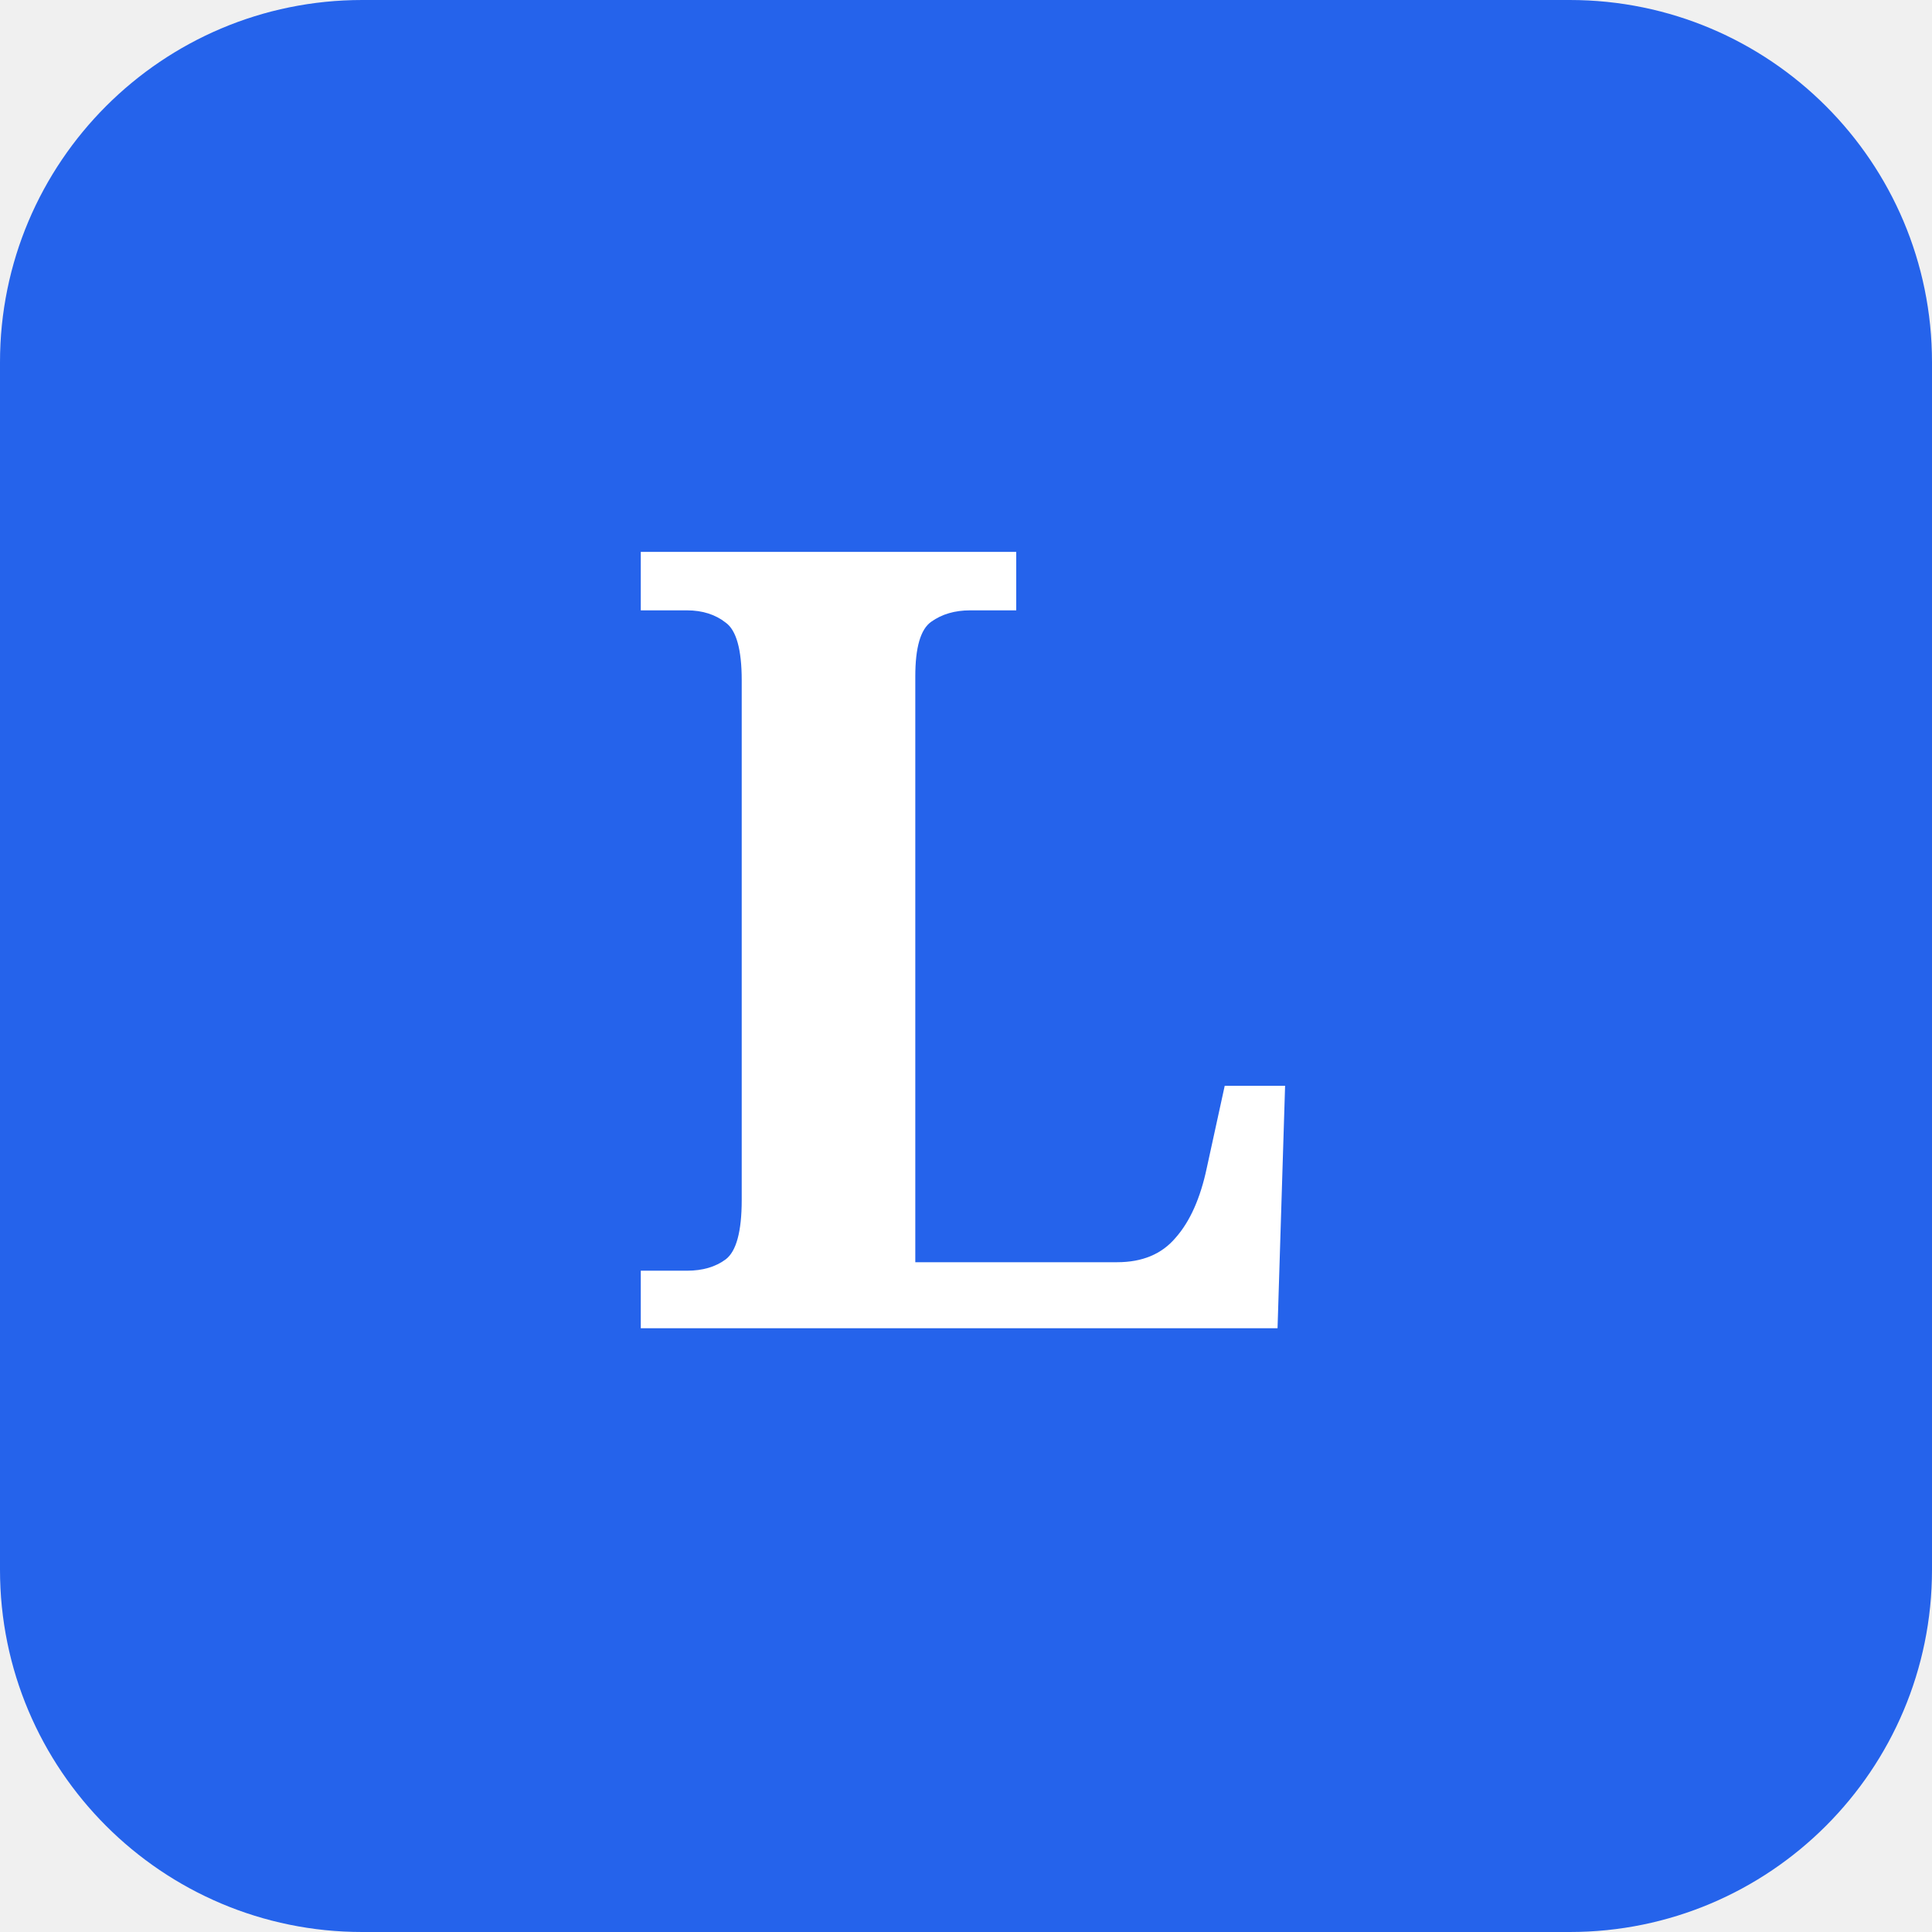
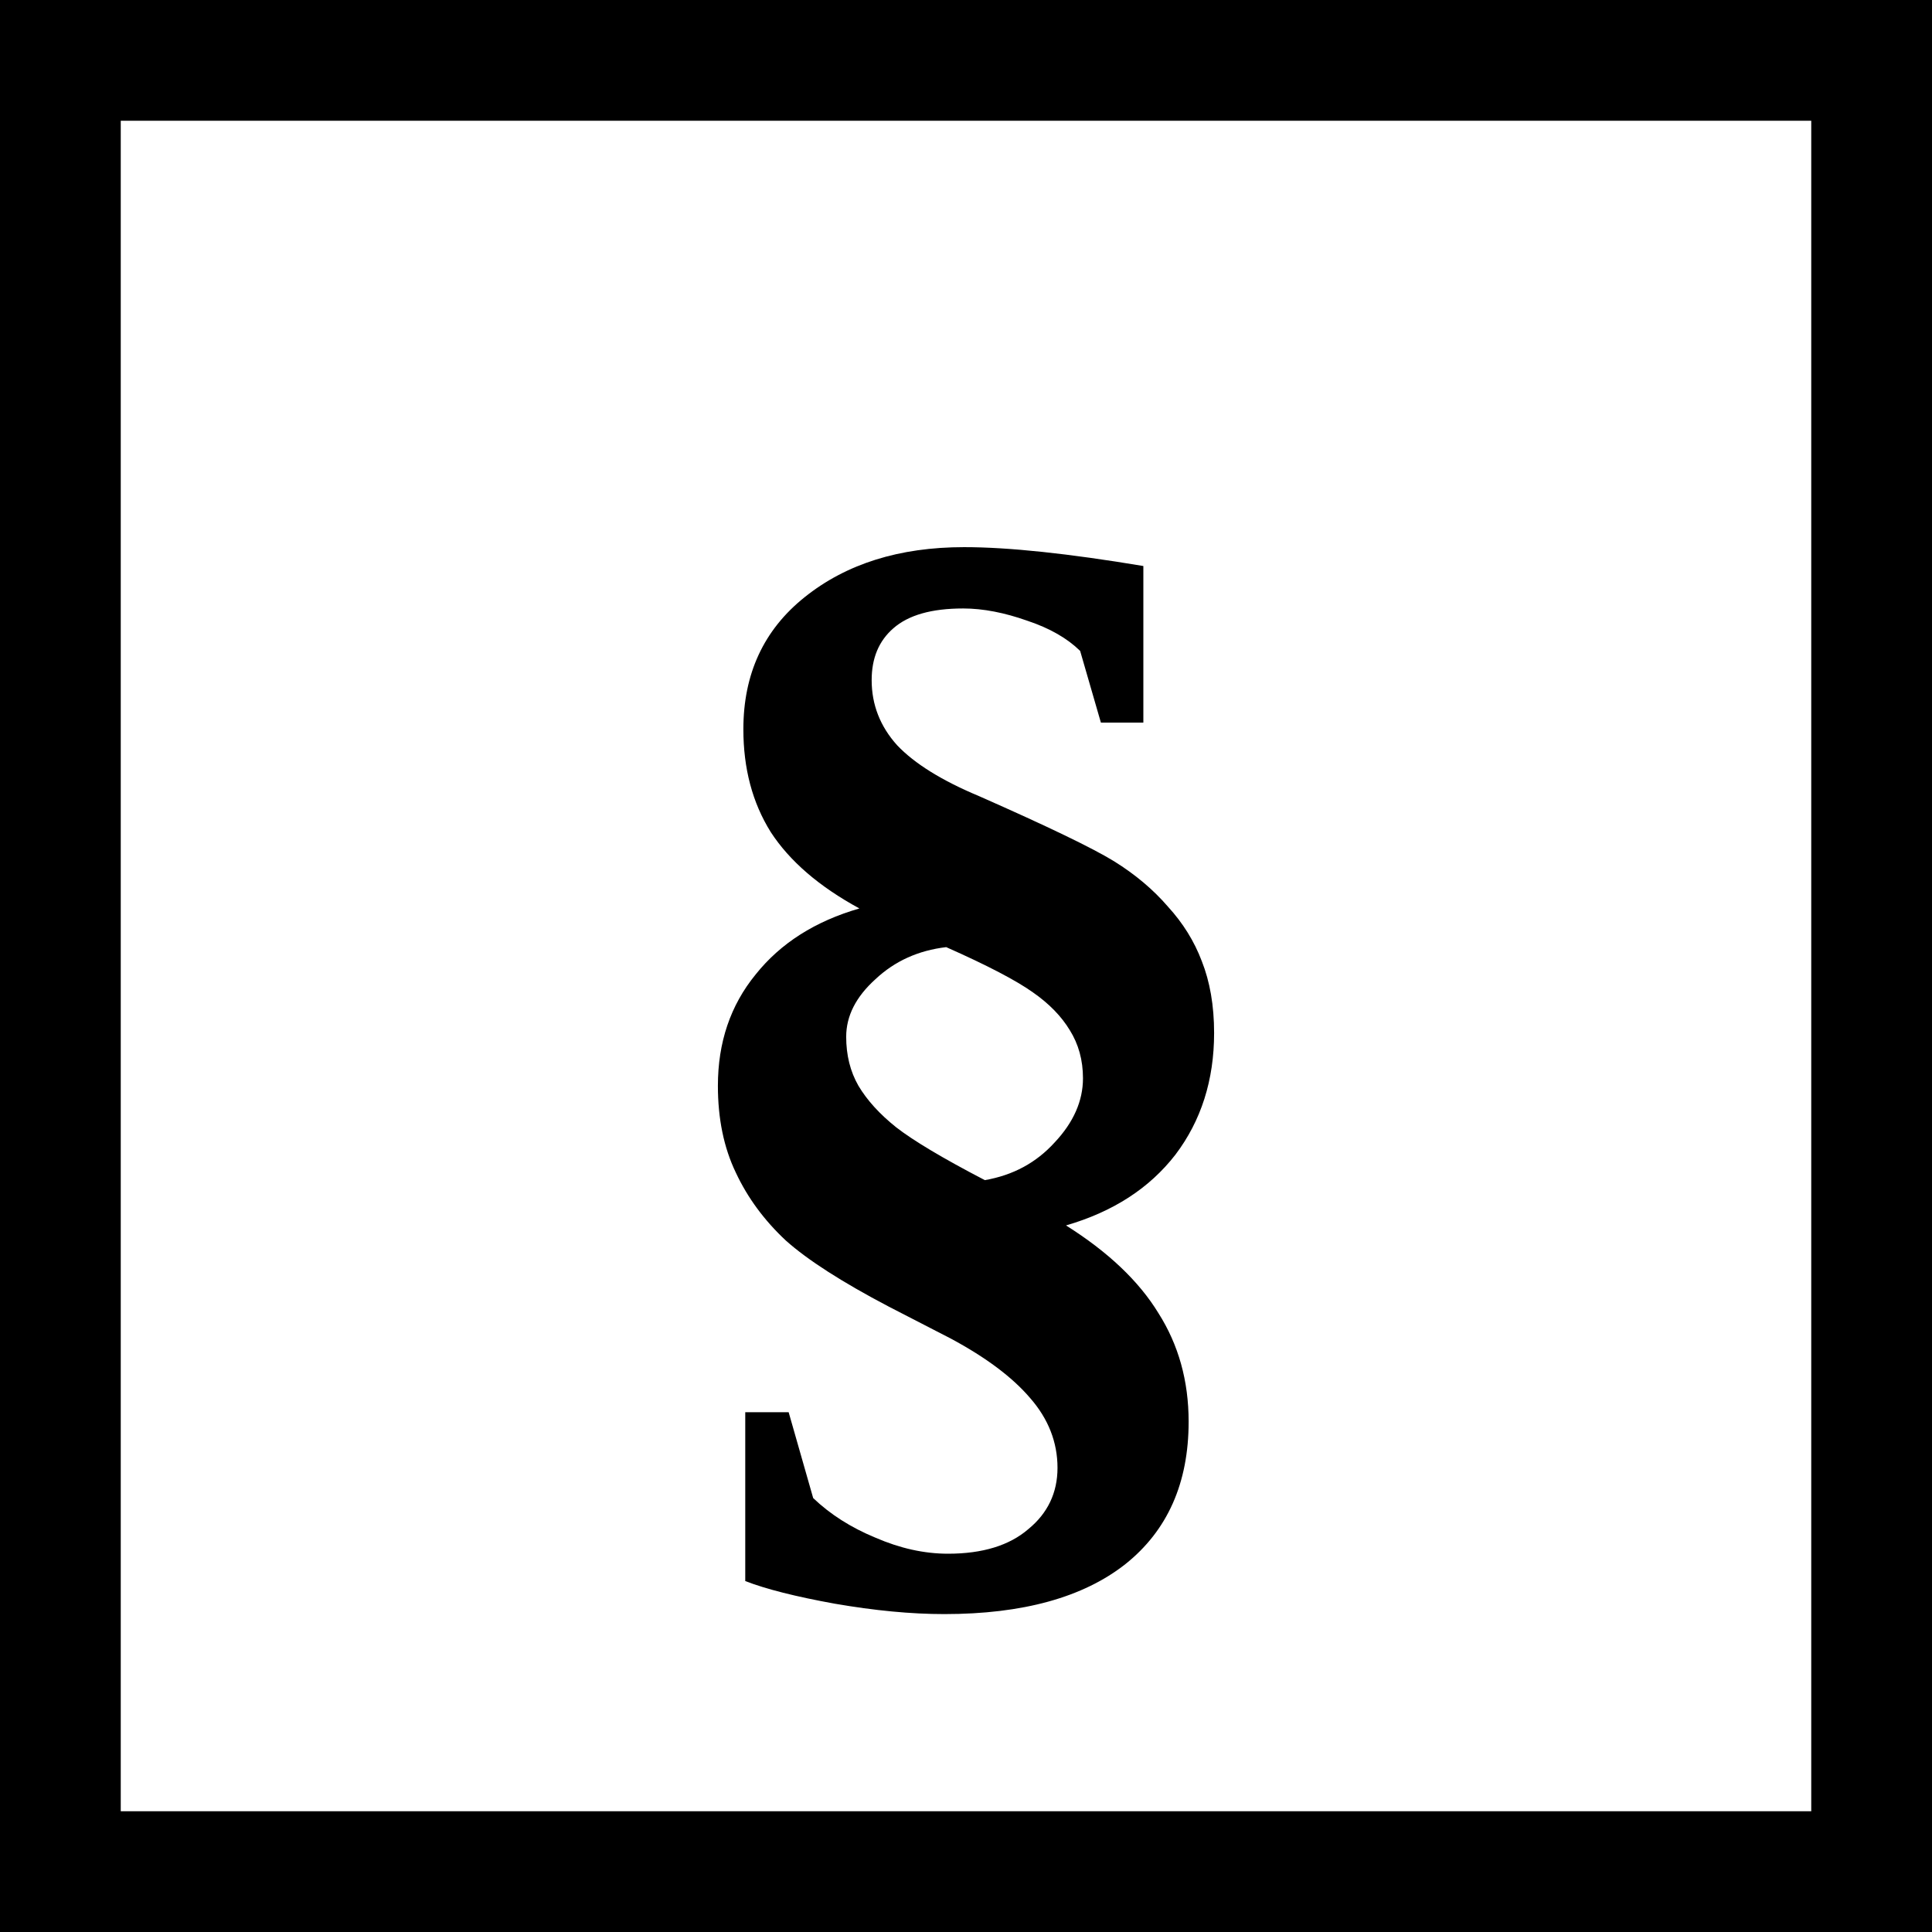
<svg xmlns="http://www.w3.org/2000/svg" width="32" height="32" viewBox="0 0 32 32">
-   <rect width="32" height="32" rx="6" fill="#2563EB" />
-   <text x="16" y="22" text-anchor="middle" font-family="serif" font-size="18" font-weight="bold" fill="white">L</text>
+   <rect x="1" y="1" width="30" height="30" fill="#ffffff" stroke="#000000" stroke-width="2" />
+   <text x="16" y="24" text-anchor="middle" font-family="'Times New Roman', Times, serif" font-size="22" font-weight="bold" fill="#000000">§</text>
</svg>
